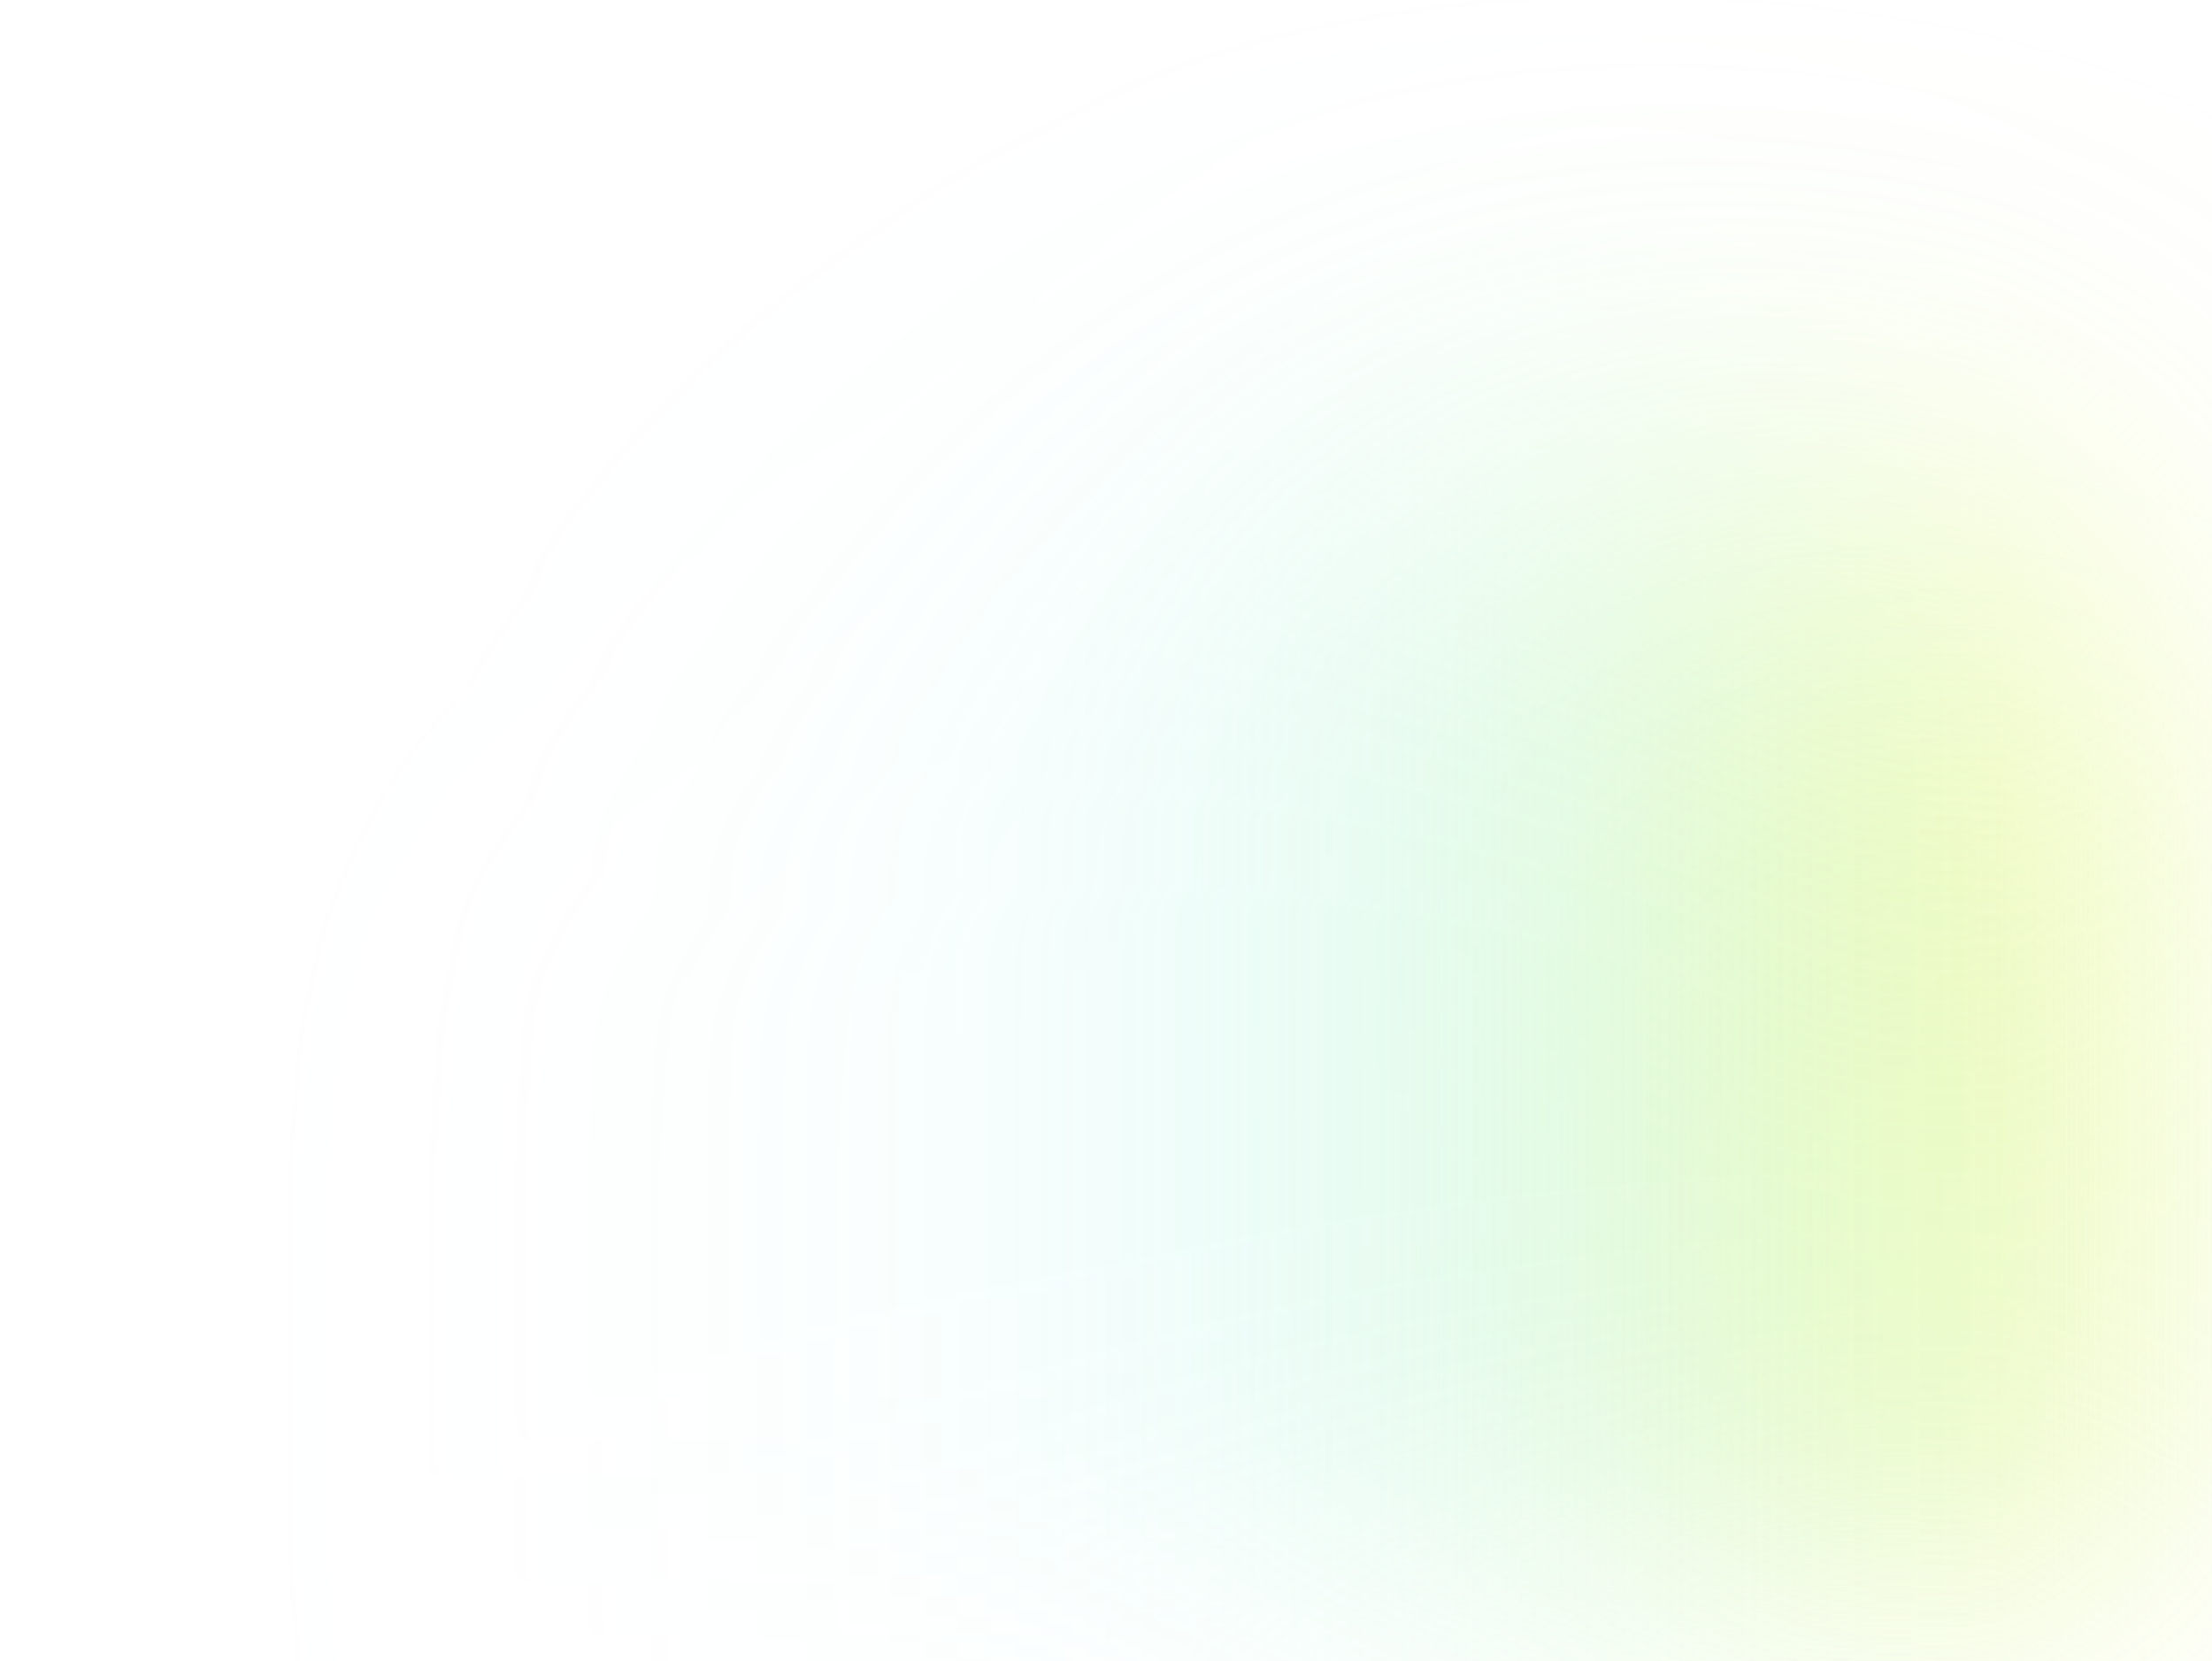
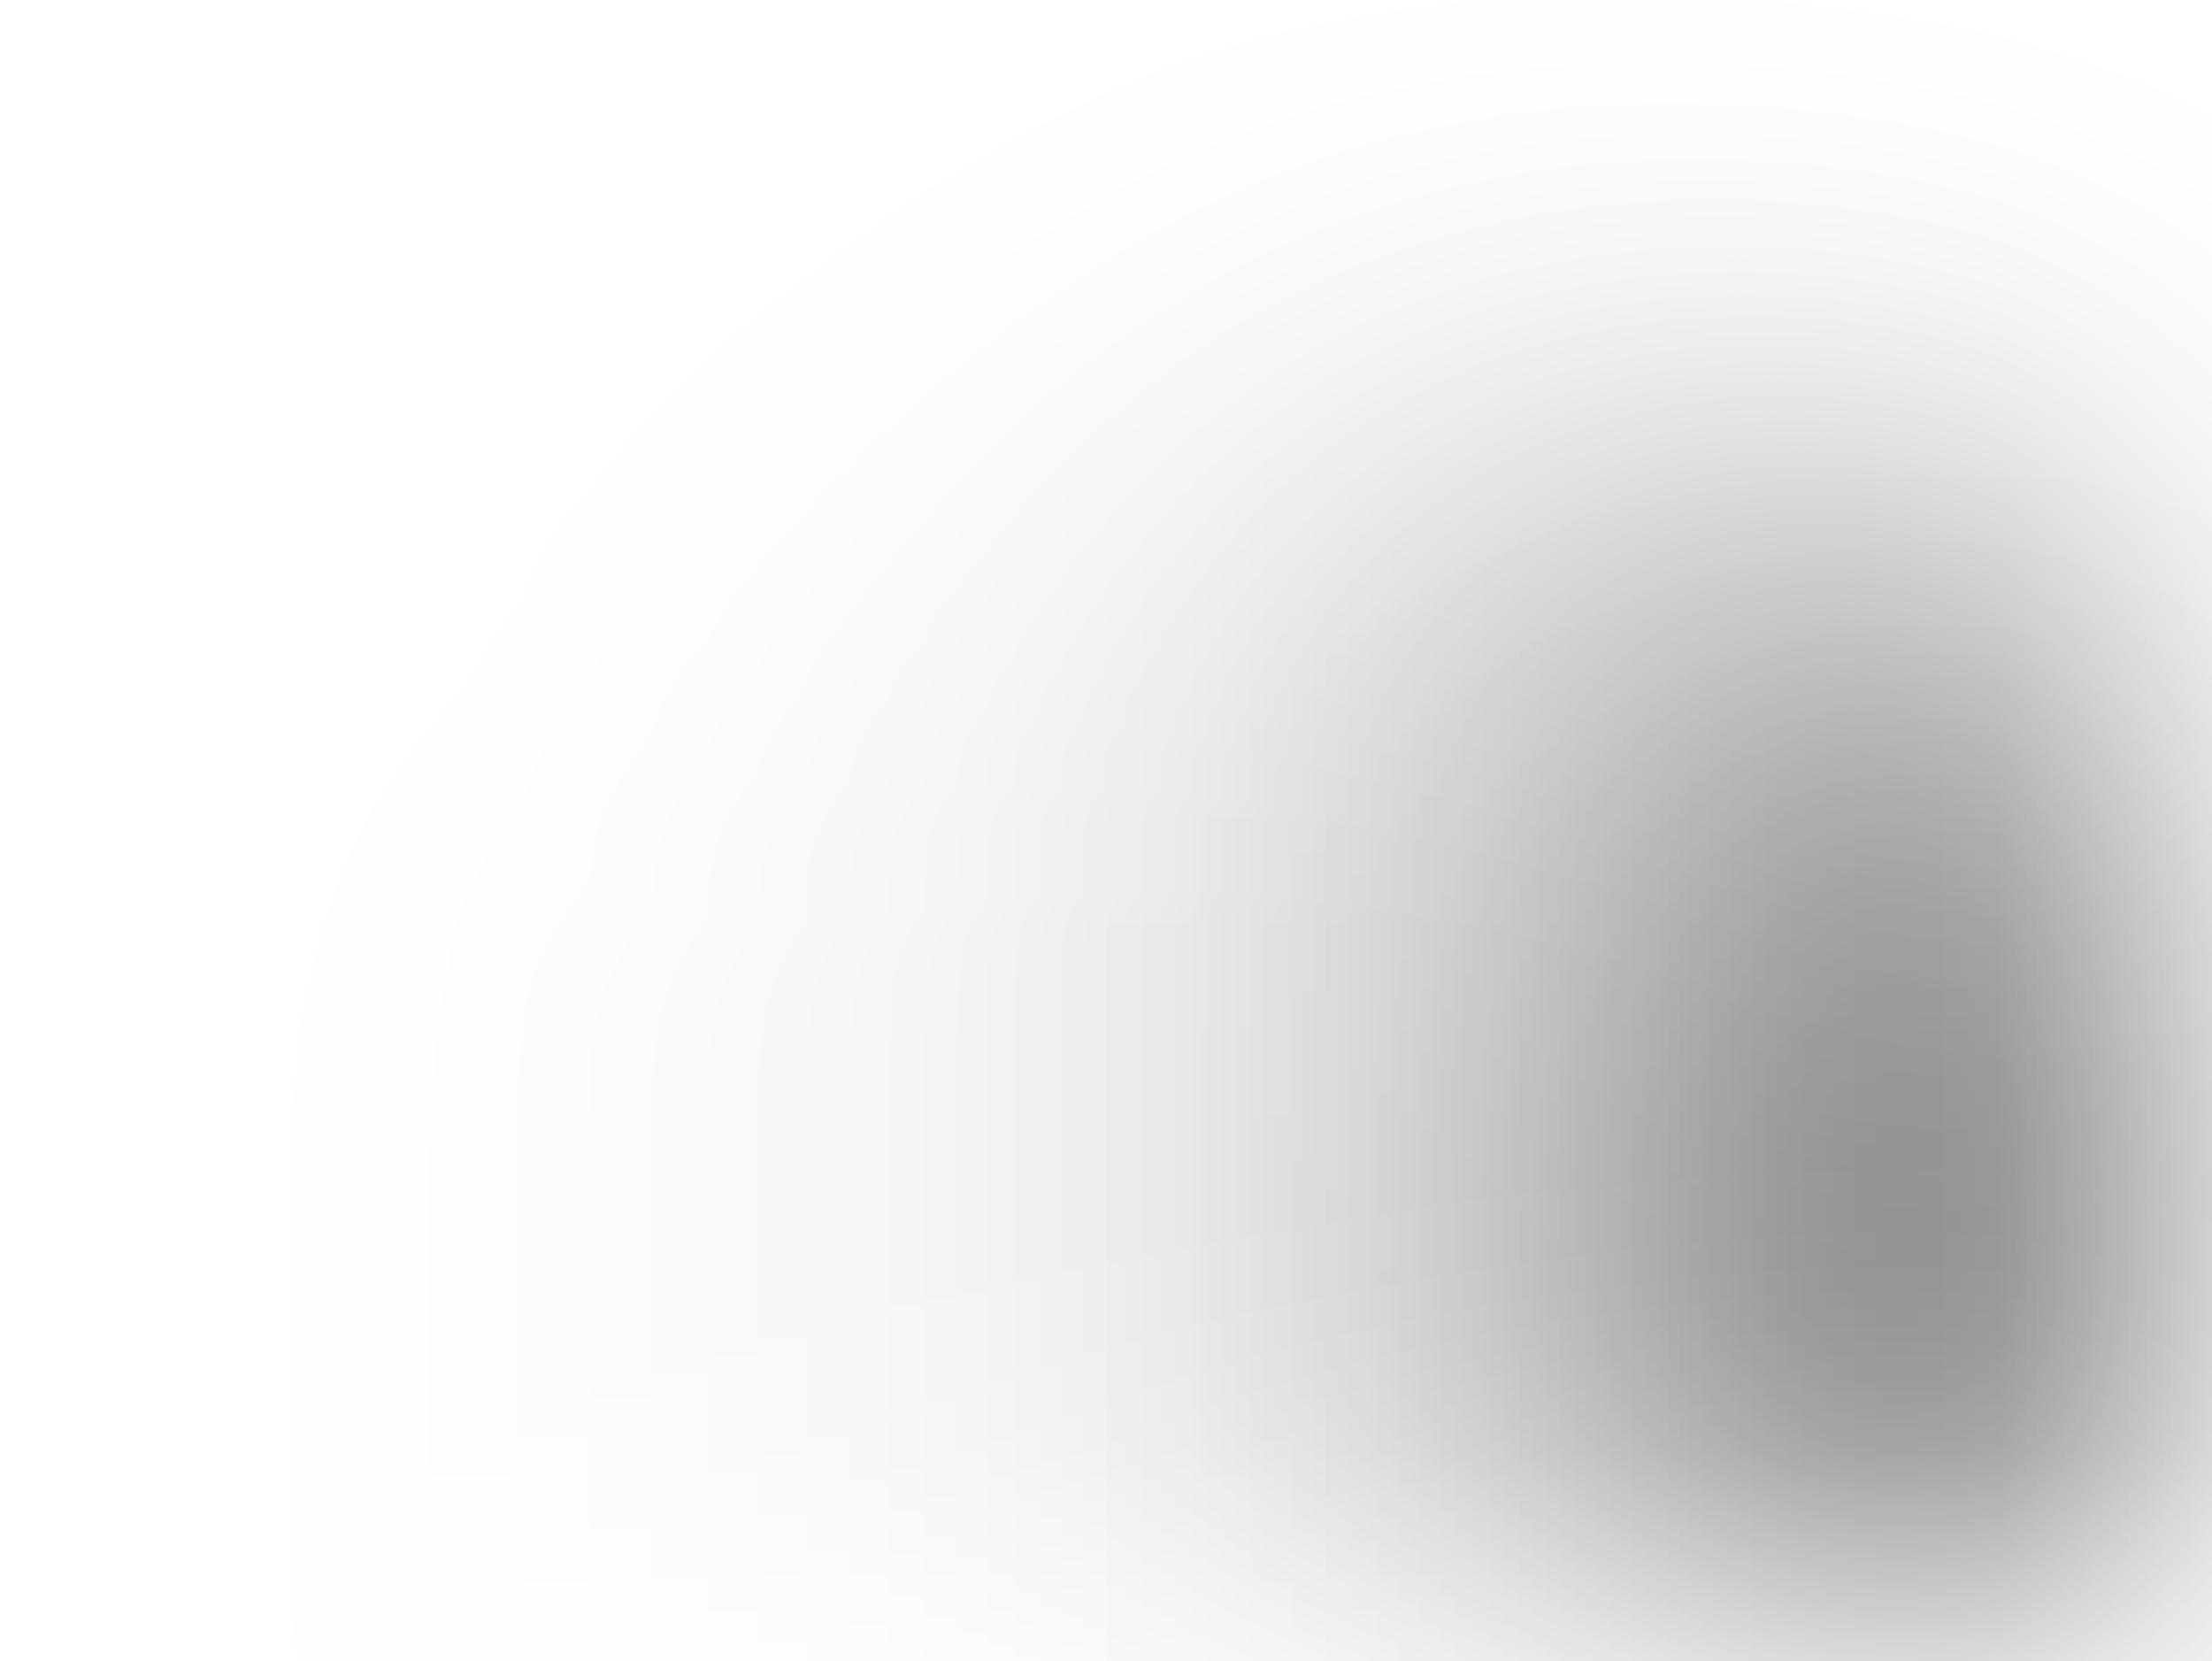
<svg xmlns="http://www.w3.org/2000/svg" width="990" height="743" viewBox="0 0 990 743" fill="none">
  <g filter="url(#filter0_f_180_6033)">
    <ellipse cx="675.566" cy="610" rx="410" ry="475.566" transform="rotate(-90 675.566 610)" fill="url(#paint0_linear_180_6033)" fill-opacity="0.6" />
  </g>
  <g filter="url(#filter1_f_180_6033)">
    <rect x="639.609" y="807" width="394" height="648.393" transform="rotate(-90 639.609 807)" fill="url(#paint1_linear_180_6033)" fill-opacity="0.6" />
  </g>
  <defs>
    <filter id="filter0_f_180_6033" x="0" y="0" width="1351.13" height="1220" filterUnits="userSpaceOnUse" color-interpolation-filters="sRGB">
      <feFlood flood-opacity="0" result="BackgroundImageFix" />
      <feBlend mode="normal" in="SourceGraphic" in2="BackgroundImageFix" result="shape" />
      <feGaussianBlur stdDeviation="100" result="effect1_foregroundBlur_180_6033" />
    </filter>
    <filter id="filter1_f_180_6033" x="439.609" y="213" width="1048.39" height="794" filterUnits="userSpaceOnUse" color-interpolation-filters="sRGB">
      <feFlood flood-opacity="0" result="BackgroundImageFix" />
      <feBlend mode="normal" in="SourceGraphic" in2="BackgroundImageFix" result="shape" />
      <feGaussianBlur stdDeviation="100" result="effect1_foregroundBlur_180_6033" />
    </filter>
    <linearGradient id="paint0_linear_180_6033" x1="675.566" y1="134.434" x2="675.566" y2="1085.57" gradientUnits="userSpaceOnUse">
-       <stop stop-color="#FFFBE5" stop-opacity="0" />
-       <stop offset="0.355" stop-color="#15E3E3" stop-opacity="0.1" />
-       <stop offset="0.805" stop-color="#FFF800" stop-opacity="0.8" />
+       <stop stopColor="#FFFBE5" stop-opacity="0" />
+       <stop offset="0.355" stopColor="#15E3E3" stop-opacity="0.1" />
+       <stop offset="0.805" stopColor="#FFF800" stop-opacity="0.8" />
    </linearGradient>
    <linearGradient id="paint1_linear_180_6033" x1="836.609" y1="807" x2="836.609" y2="1455.39" gradientUnits="userSpaceOnUse">
-       <stop stop-color="white" stop-opacity="0" />
-       <stop offset="1" stop-color="#A8F0F8" />
+       <stop stopColor="white" stop-opacity="0" />
+       <stop offset="1" stopColor="#A8F0F8" />
    </linearGradient>
  </defs>
</svg>
